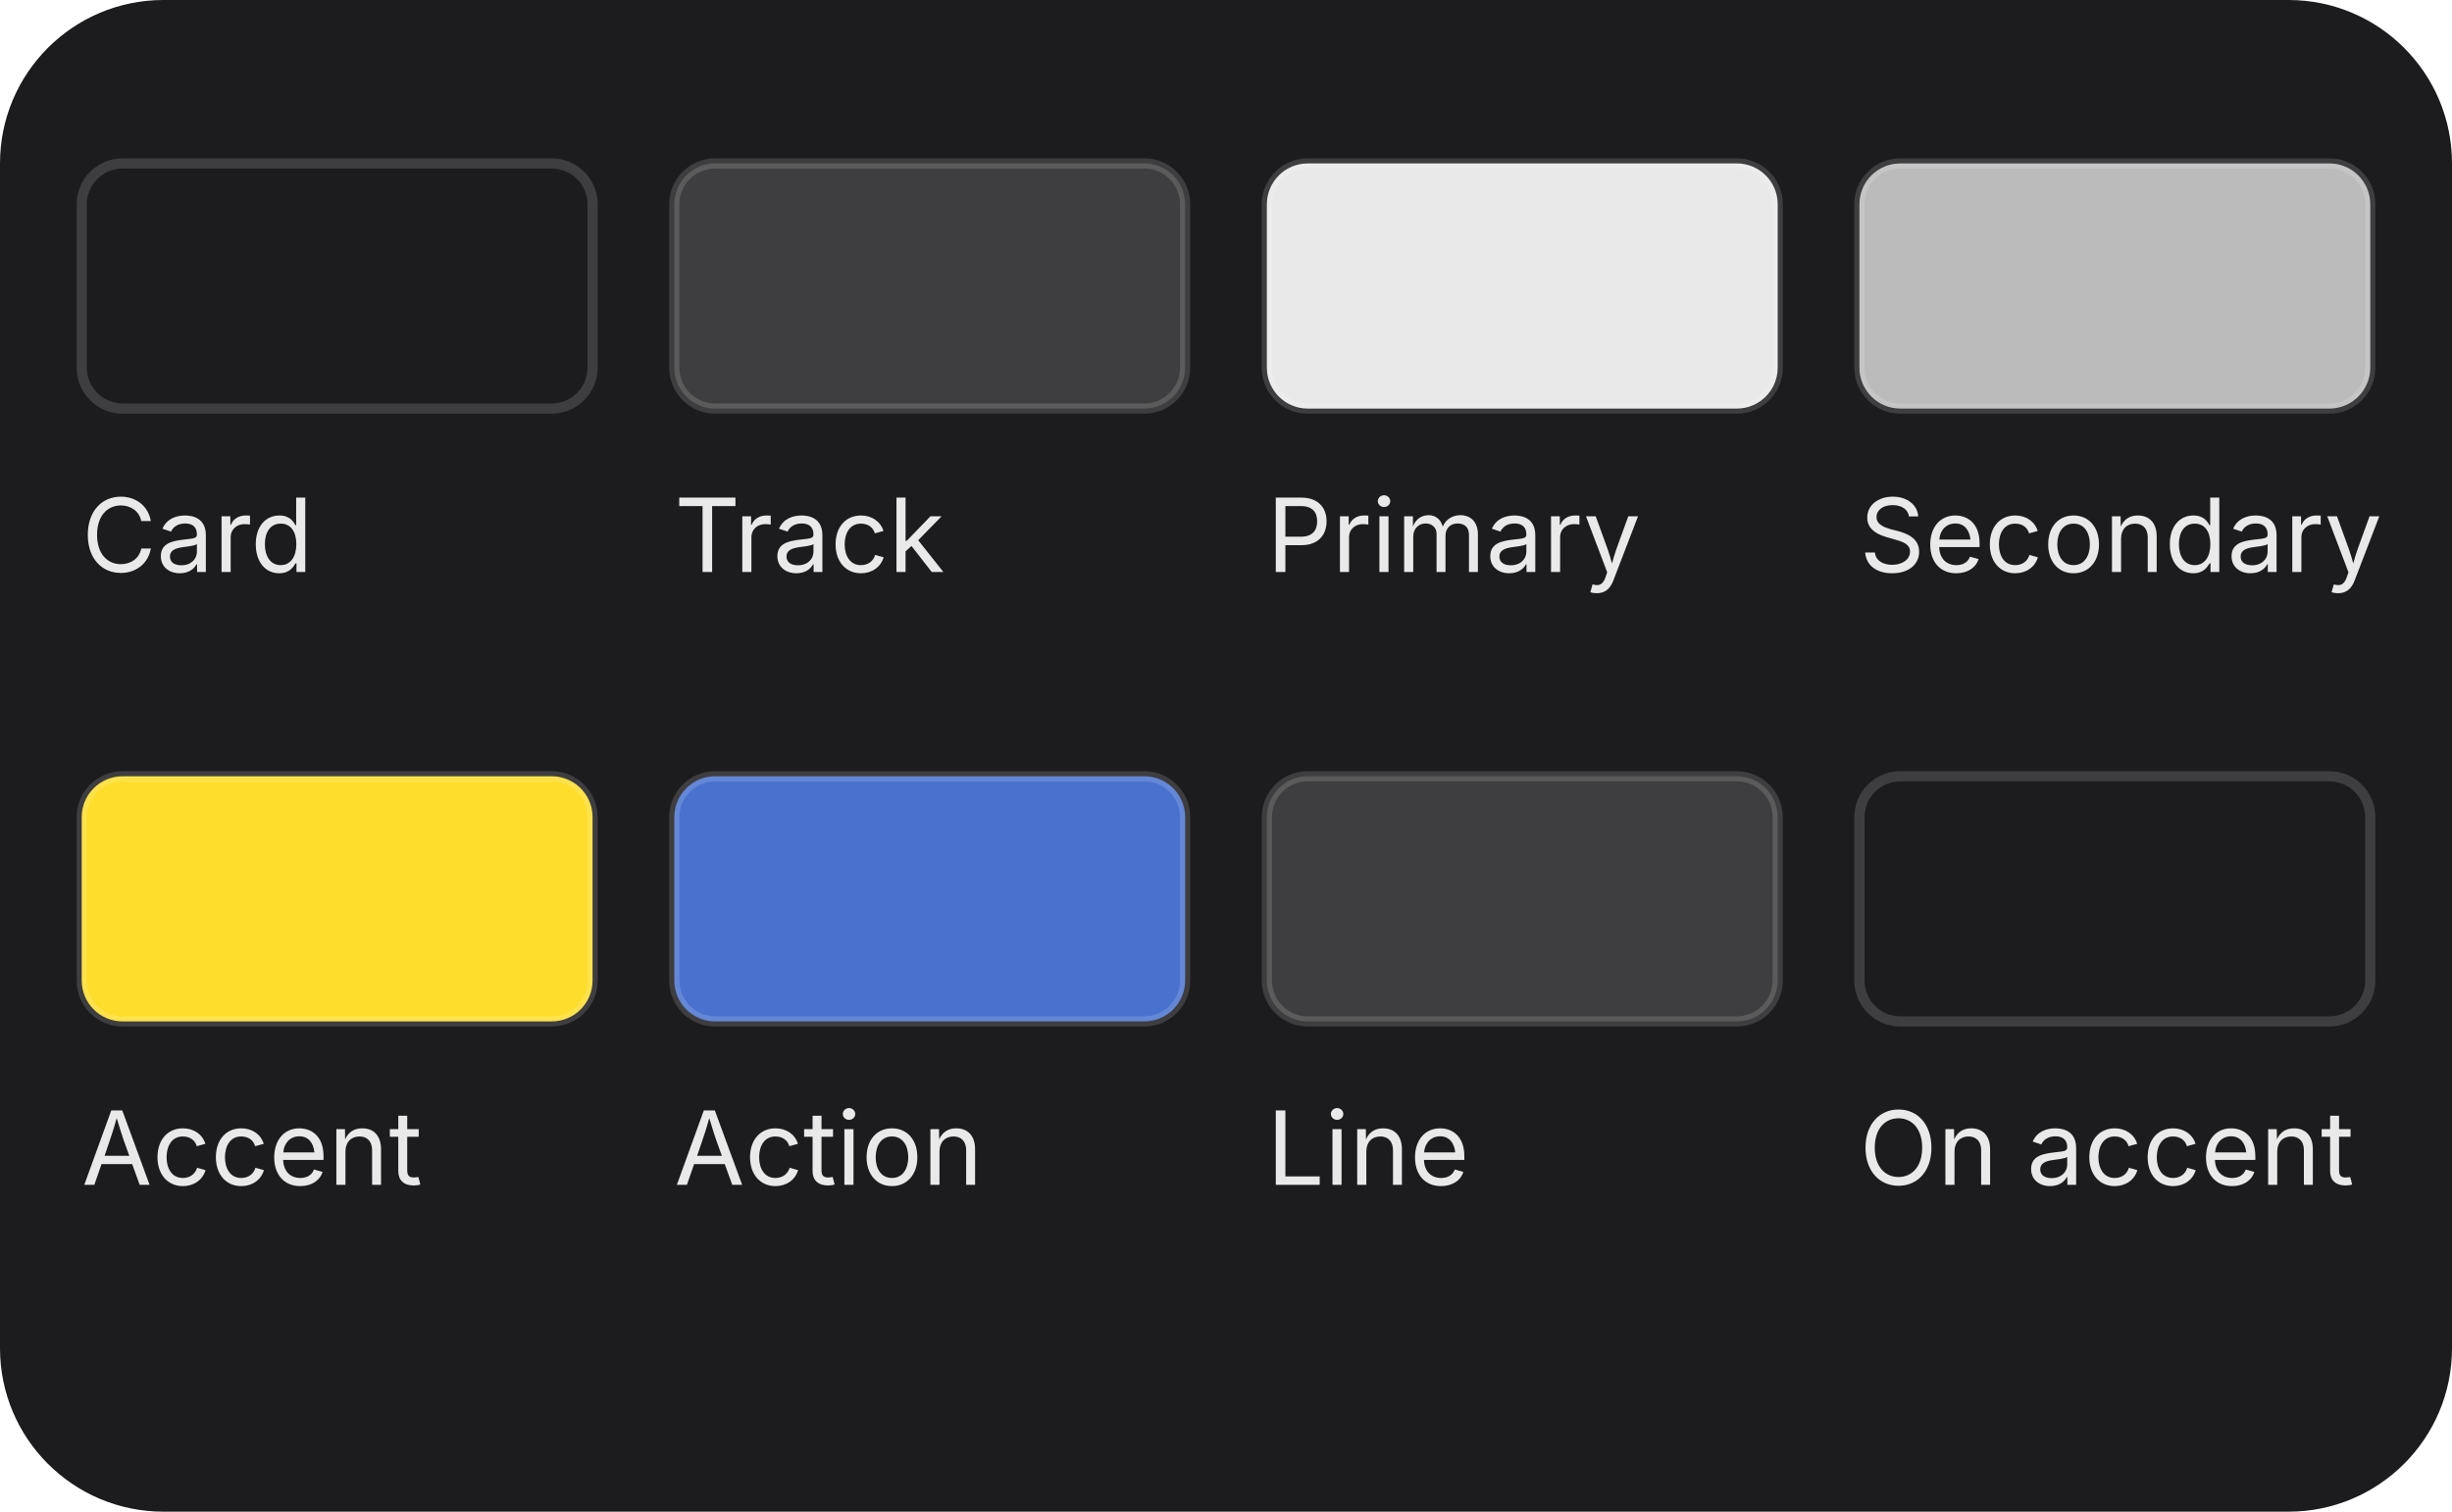
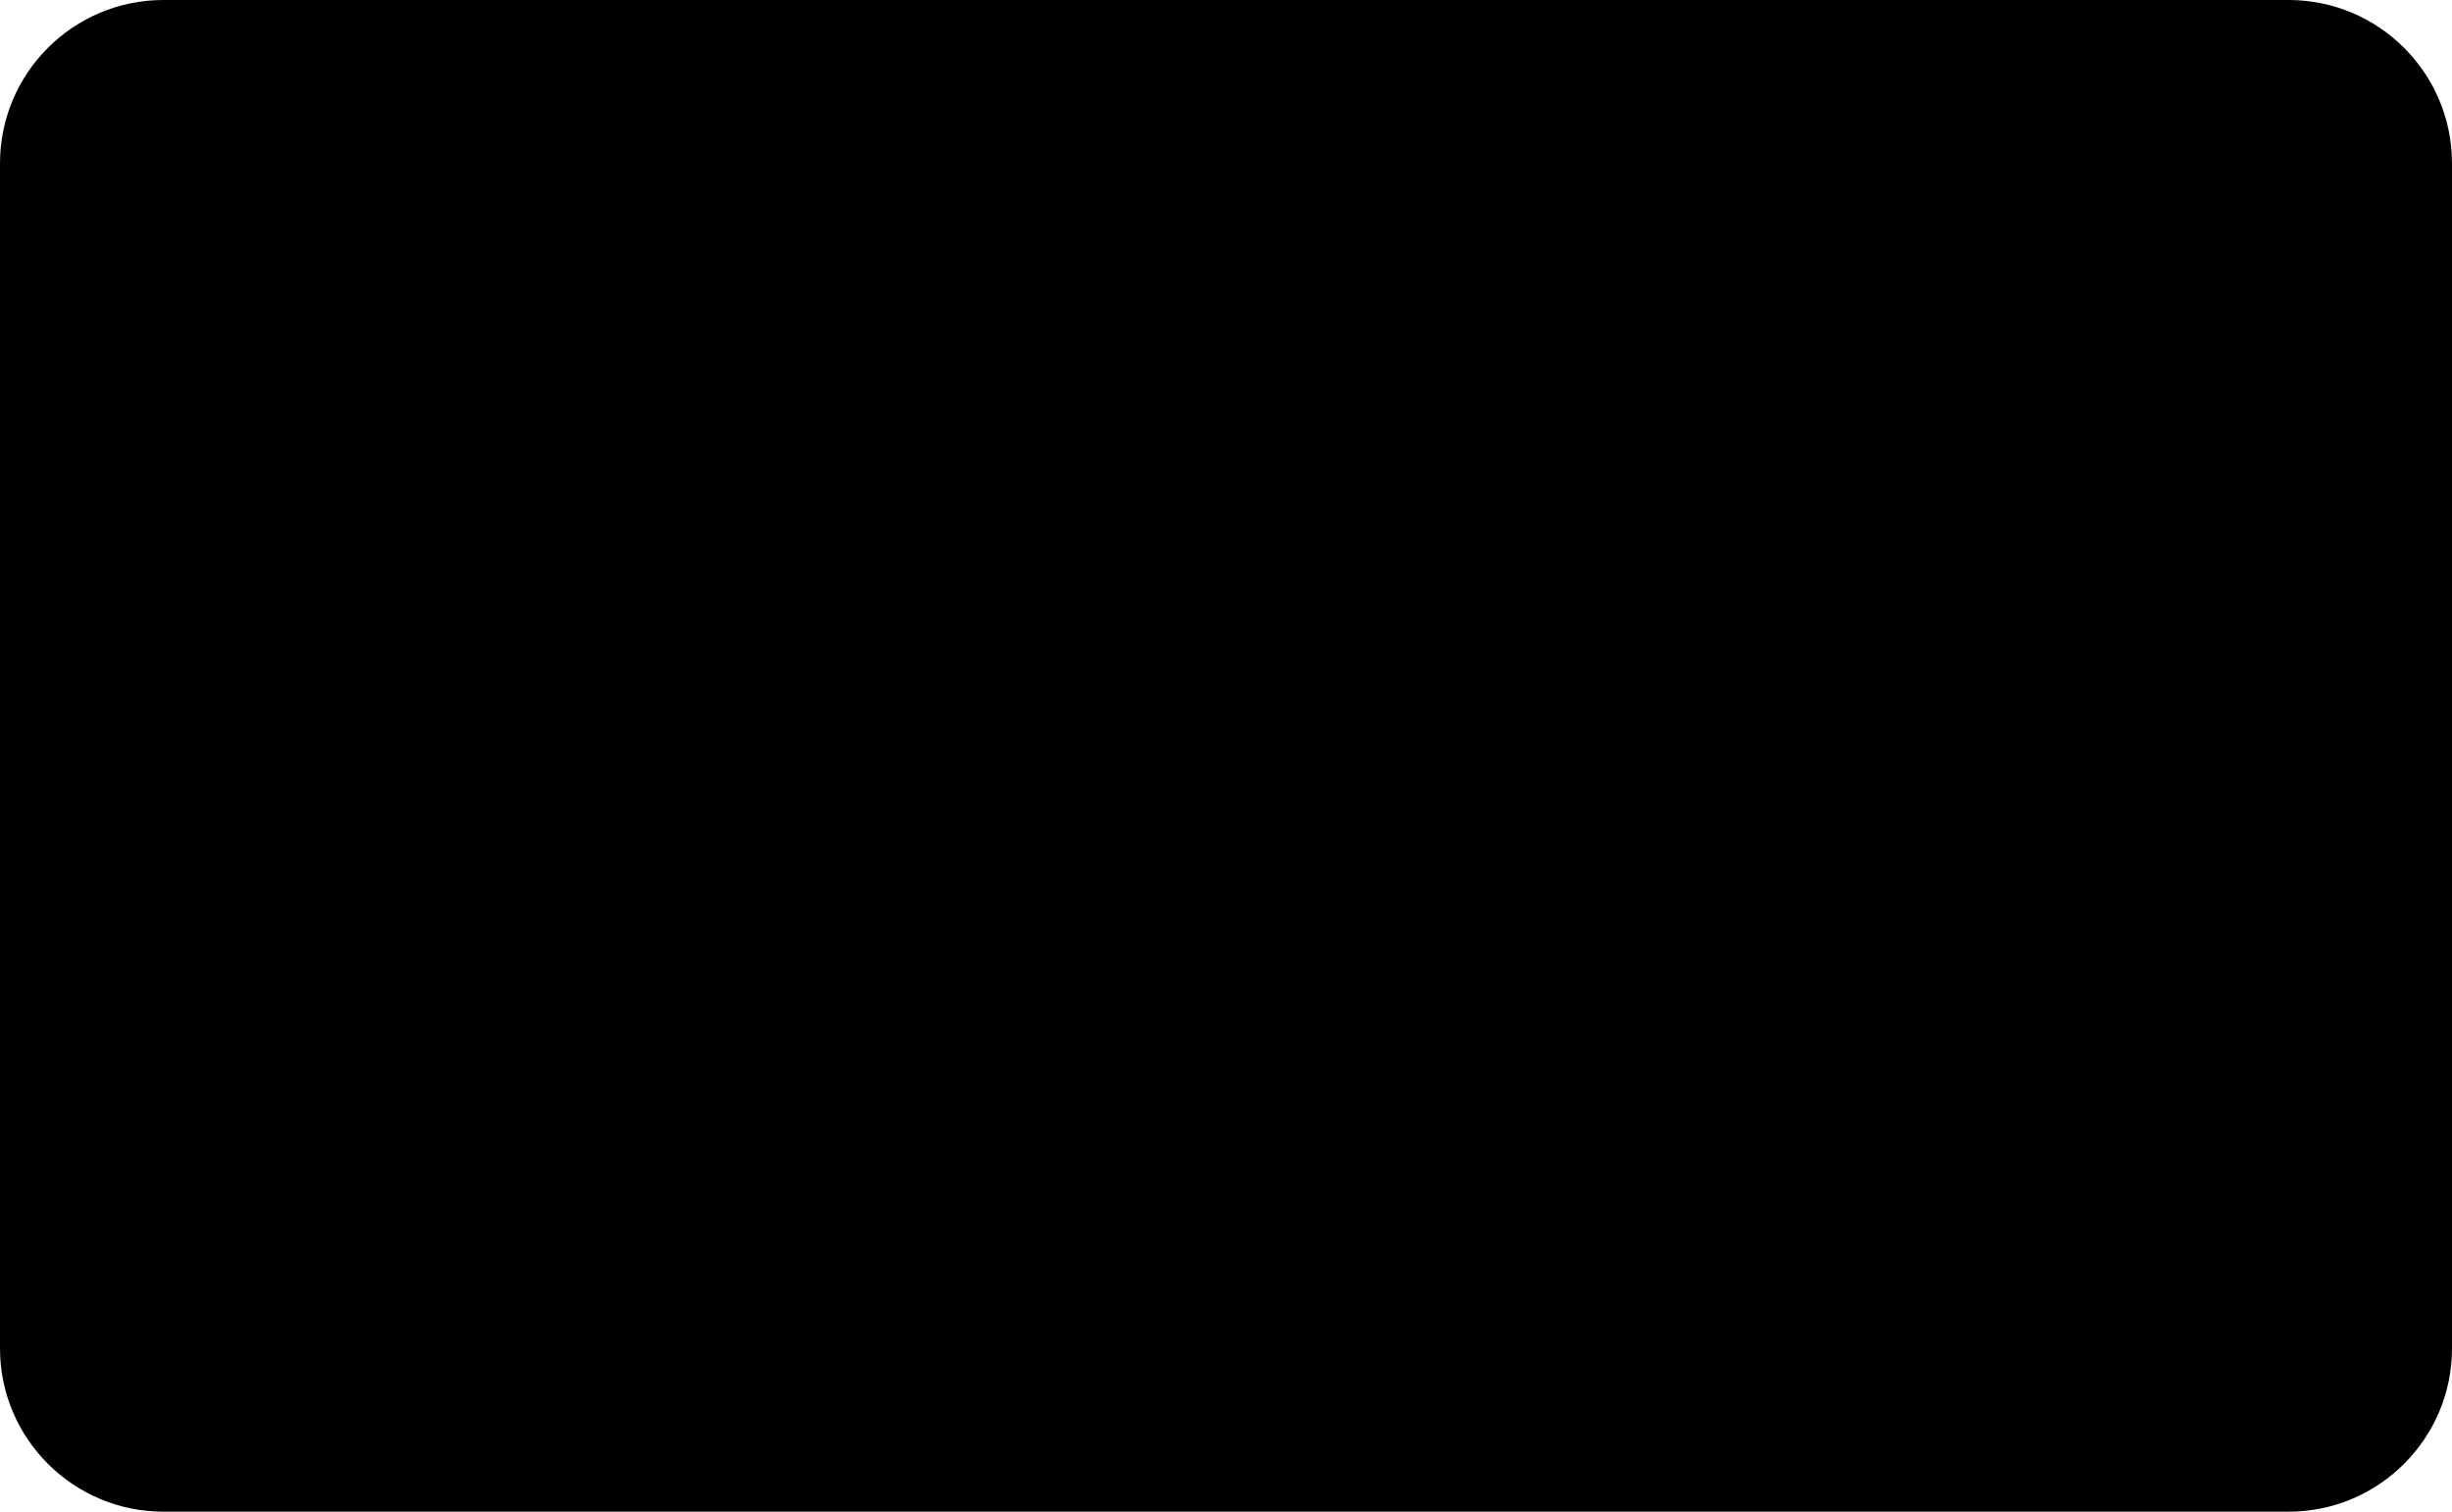
- <svg xmlns="http://www.w3.org/2000/svg" viewBox="0 0 240 148" role="img" data-vi-canvas="1" font-family="Inter, Roboto, system-ui, sans-serif" aria-label="The eight roles, each as its own colour swatch.">
-   <rect width="240" height="148" rx="16" fill="#1C1C1E" />
+ <svg xmlns="http://www.w3.org/2000/svg" viewBox="0 0 240 148" role="img" data-vi-canvas="1" font-family="Inter" aria-label="The eight roles, each as its own colour swatch.">
+   <rect width="240" height="148" rx="16" fill="color(xyz-d65 0.01 0.01 0.011)" />
  <g transform="translate(8, 0)">
    <g transform="translate(0, 16)">
-       <rect x="0" width="50" height="24" rx="4" fill="#1C1C1E" stroke="rgba(255,255,255,0.15)" stroke-width="1" />
+       <rect x="0" width="50" height="24" rx="4" fill="color(xyz-d65 0.01 0.01 0.011)" stroke="color(xyz-d65 0.048 0.05 0.054)" stroke-width="1" />
    </g>
-     <text x="0" y="56" text-anchor="start" fill="rgba(255,255,255,0.90)" font-weight="400" font-size="10">Card</text>
+     <text x="0" y="56" text-anchor="start" fill="color(xyz-d65 0.59 0.621 0.676)" font-weight="400" font-size="10">Card</text>
  </g>
  <g transform="translate(66, 0)">
    <g transform="translate(0, 16)">
-       <rect x="0" width="50" height="24" rx="4" fill="rgba(255,255,255,0.15)" stroke="rgba(255,255,255,0.15)" stroke-width="1" />
+       <rect x="0" width="50" height="24" rx="4" fill="color(xyz-d65 0.01 0.01 0.011)" stroke="color(xyz-d65 0.048 0.05 0.054)" stroke-width="1" />
    </g>
-     <text x="0" y="56" text-anchor="start" fill="rgba(255,255,255,0.90)" font-weight="400" font-size="10">Track</text>
+     <text x="0" y="56" text-anchor="start" fill="color(xyz-d65 0.59 0.621 0.676)" font-weight="400" font-size="10">Track</text>
  </g>
  <g transform="translate(124, 0)">
    <g transform="translate(0, 16)">
-       <rect x="0" width="50" height="24" rx="4" fill="rgba(255,255,255,0.90)" stroke="rgba(255,255,255,0.15)" stroke-width="1" />
+       <rect x="0" width="50" height="24" rx="4" fill="color(xyz-d65 0.59 0.621 0.676)" stroke="color(xyz-d65 0.048 0.05 0.054)" stroke-width="1" />
    </g>
-     <text x="0" y="56" text-anchor="start" fill="rgba(255,255,255,0.90)" font-weight="400" font-size="10">Primary</text>
+     <text x="0" y="56" text-anchor="start" fill="color(xyz-d65 0.59 0.621 0.676)" font-weight="400" font-size="10">Primary</text>
  </g>
  <g transform="translate(182, 0)">
    <g transform="translate(0, 16)">
-       <rect x="0" width="50" height="24" rx="4" fill="rgba(255,255,255,0.70)" stroke="rgba(255,255,255,0.15)" stroke-width="1" />
+       <rect x="0" width="50" height="24" rx="4" fill="color(xyz-d65 0.232 0.244 0.266)" stroke="color(xyz-d65 0.048 0.05 0.054)" stroke-width="1" />
    </g>
-     <text x="0" y="56" text-anchor="start" fill="rgba(255,255,255,0.90)" font-weight="400" font-size="10">Secondary</text>
+     <text x="0" y="56" text-anchor="start" fill="color(xyz-d65 0.59 0.621 0.676)" font-weight="400" font-size="10">Secondary</text>
  </g>
  <g transform="translate(8, 0)">
    <g transform="translate(0, 76)">
-       <rect x="0" width="50" height="24" rx="4" fill="#FFDD2D" stroke="rgba(255,255,255,0.15)" stroke-width="1" />
+       <rect x="0" width="50" height="24" rx="4" fill="color(xyz-d65 0.412 0.419 0.705)" stroke="color(xyz-d65 0.048 0.05 0.054)" stroke-width="1" />
    </g>
-     <text x="0" y="116" text-anchor="start" fill="rgba(255,255,255,0.90)" font-weight="400" font-size="10">Accent</text>
+     <text x="0" y="116" text-anchor="start" fill="color(xyz-d65 0.59 0.621 0.676)" font-weight="400" font-size="10">Accent</text>
  </g>
  <g transform="translate(66, 0)">
    <g transform="translate(0, 76)">
-       <rect x="0" width="50" height="24" rx="4" fill="#4972CF" stroke="rgba(255,255,255,0.15)" stroke-width="1" />
+       <rect x="0" width="50" height="24" rx="4" fill="color(xyz-d65 0.412 0.419 0.705)" stroke="color(xyz-d65 0.048 0.05 0.054)" stroke-width="1" />
    </g>
-     <text x="0" y="116" text-anchor="start" fill="rgba(255,255,255,0.90)" font-weight="400" font-size="10">Action</text>
+     <text x="0" y="116" text-anchor="start" fill="color(xyz-d65 0.59 0.621 0.676)" font-weight="400" font-size="10">Action</text>
  </g>
  <g transform="translate(124, 0)">
    <g transform="translate(0, 76)">
-       <rect x="0" width="50" height="24" rx="4" fill="rgba(255,255,255,0.15)" stroke="rgba(255,255,255,0.15)" stroke-width="1" />
+       <rect x="0" width="50" height="24" rx="4" fill="color(xyz-d65 0.048 0.05 0.054)" stroke="color(xyz-d65 0.048 0.05 0.054)" stroke-width="1" />
    </g>
-     <text x="0" y="116" text-anchor="start" fill="rgba(255,255,255,0.90)" font-weight="400" font-size="10">Line</text>
+     <text x="0" y="116" text-anchor="start" fill="color(xyz-d65 0.59 0.621 0.676)" font-weight="400" font-size="10">Line</text>
  </g>
  <g transform="translate(182, 0)">
    <g transform="translate(0, 76)">
-       <rect x="0" width="50" height="24" rx="4" fill="#1C1C1E" stroke="rgba(255,255,255,0.15)" stroke-width="1" />
+       <rect x="0" width="50" height="24" rx="4" fill="color(xyz-d65 0.59 0.621 0.676)" stroke="color(xyz-d65 0.048 0.05 0.054)" stroke-width="1" />
    </g>
-     <text x="0" y="116" text-anchor="start" fill="rgba(255,255,255,0.90)" font-weight="400" font-size="10">On accent</text>
+     <text x="0" y="116" text-anchor="start" fill="color(xyz-d65 0.59 0.621 0.676)" font-weight="400" font-size="10">On accent</text>
  </g>
</svg>
